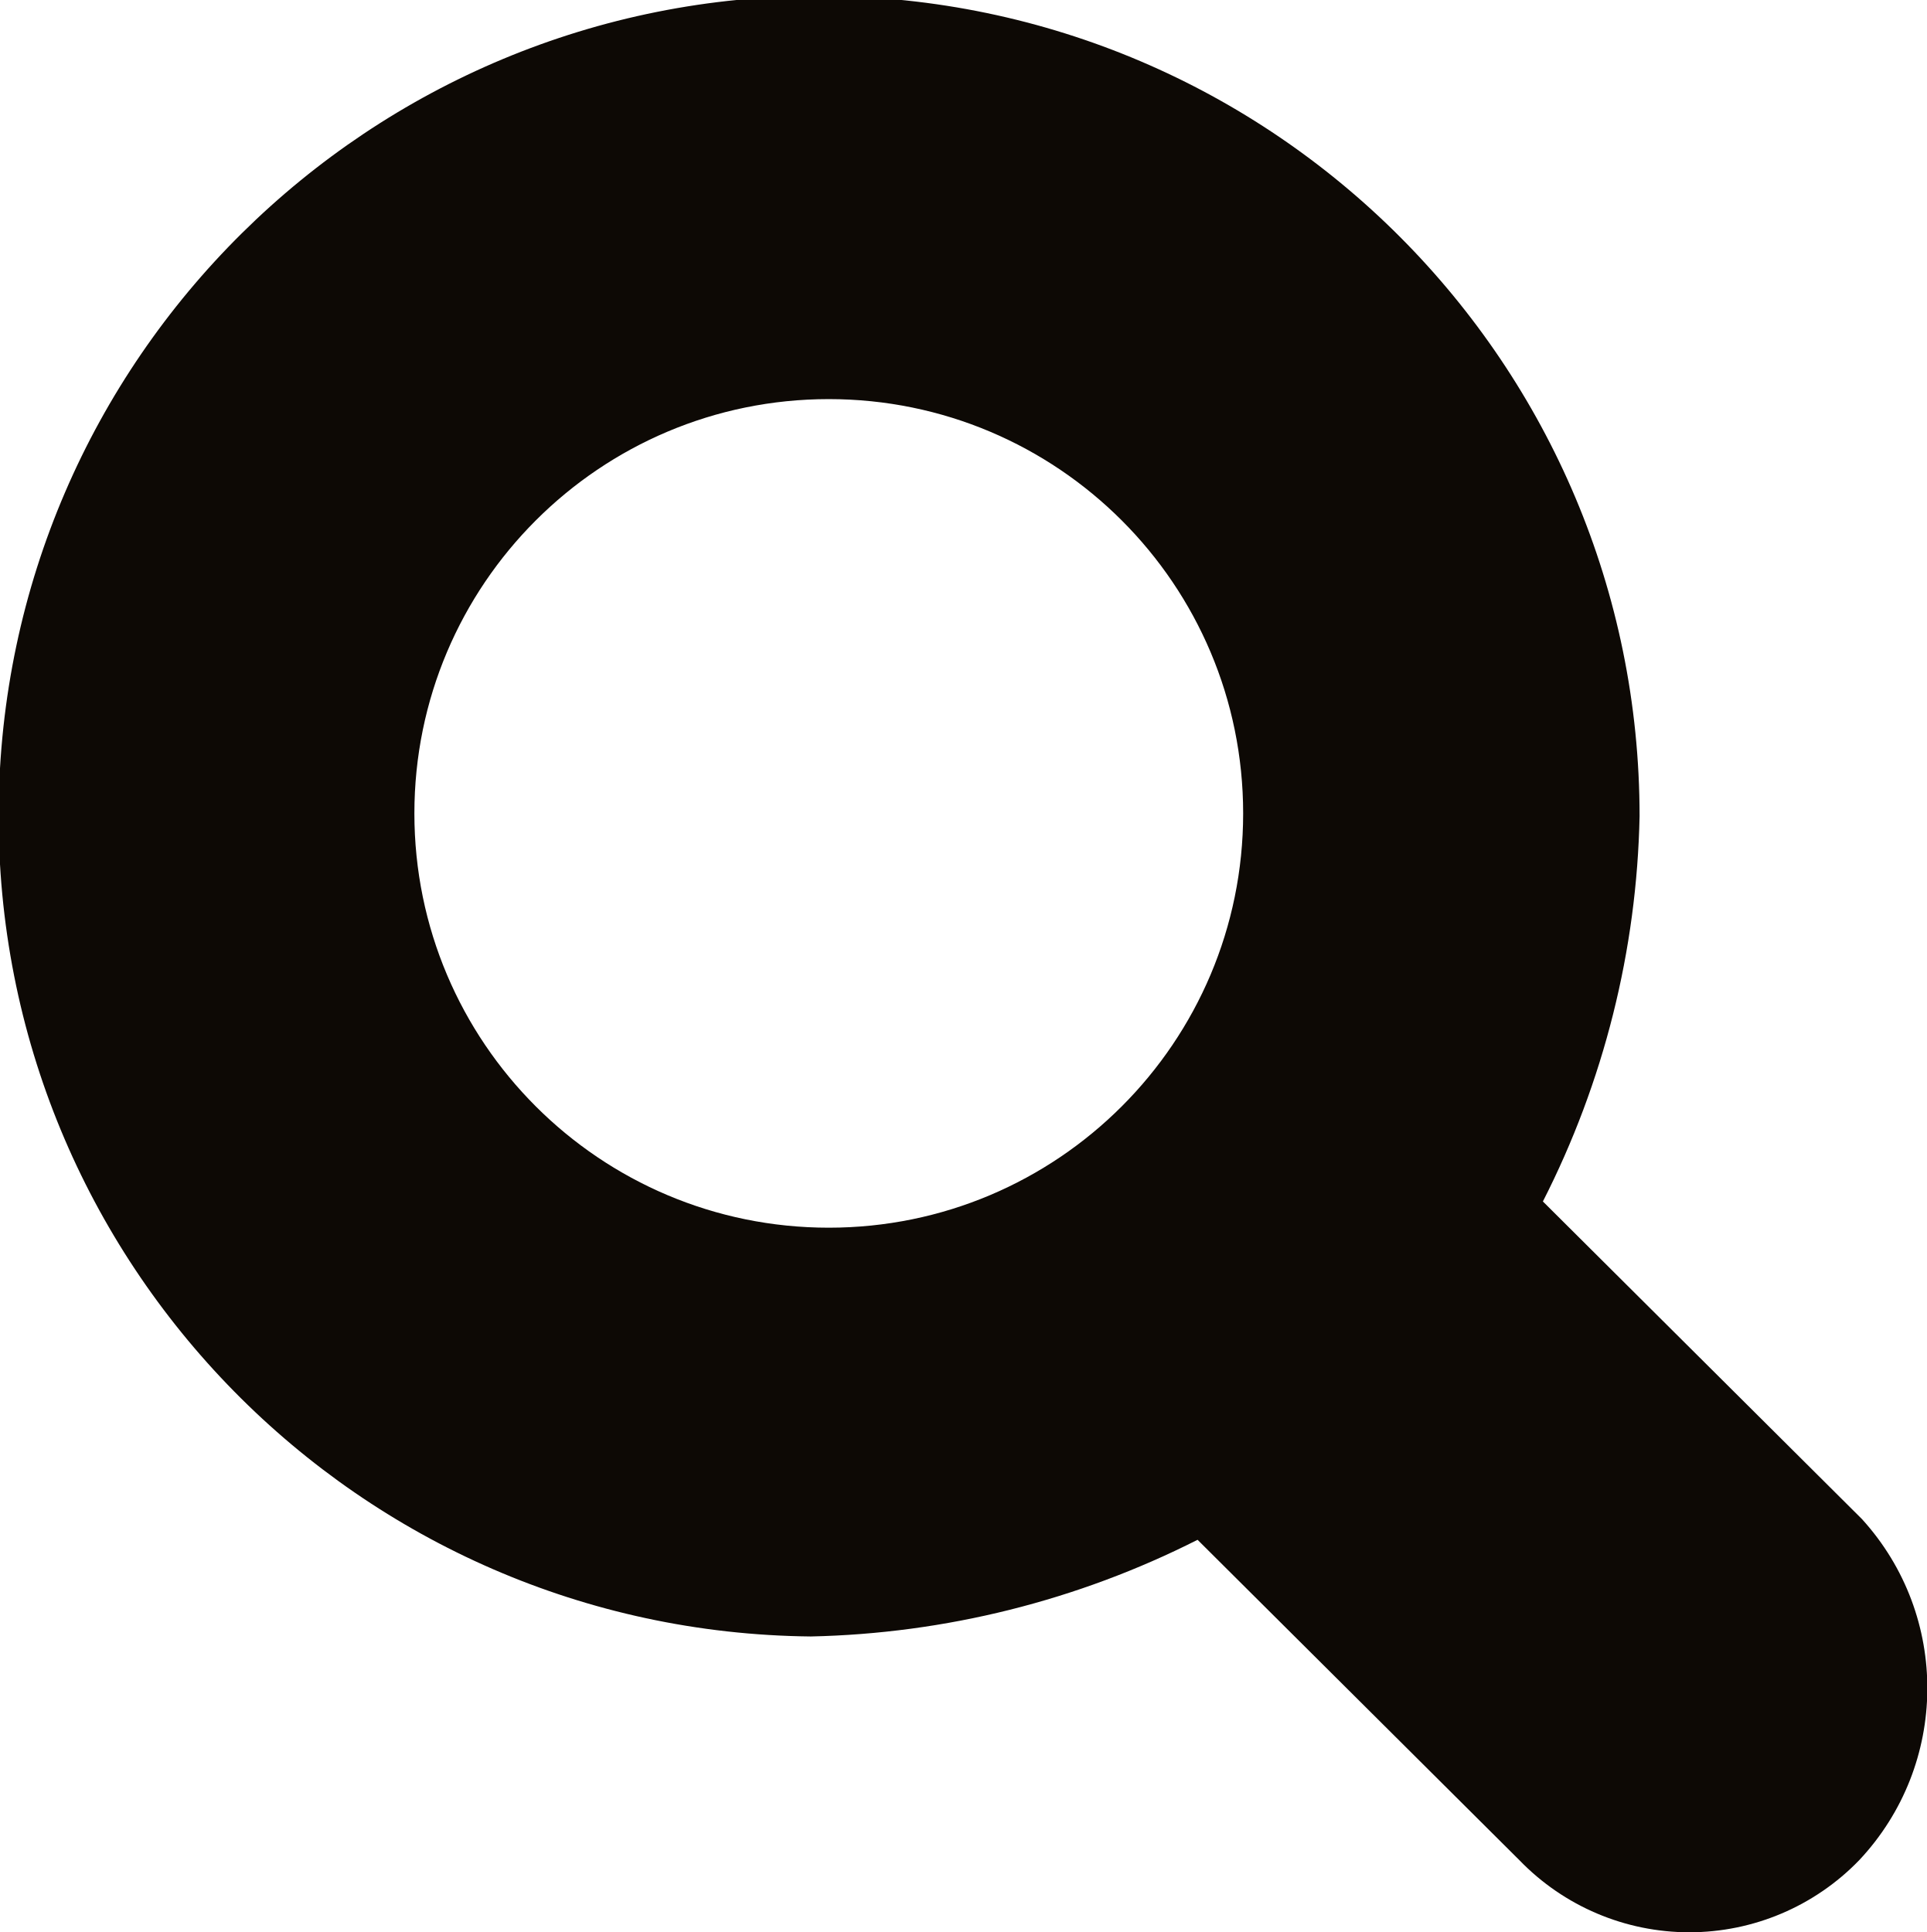
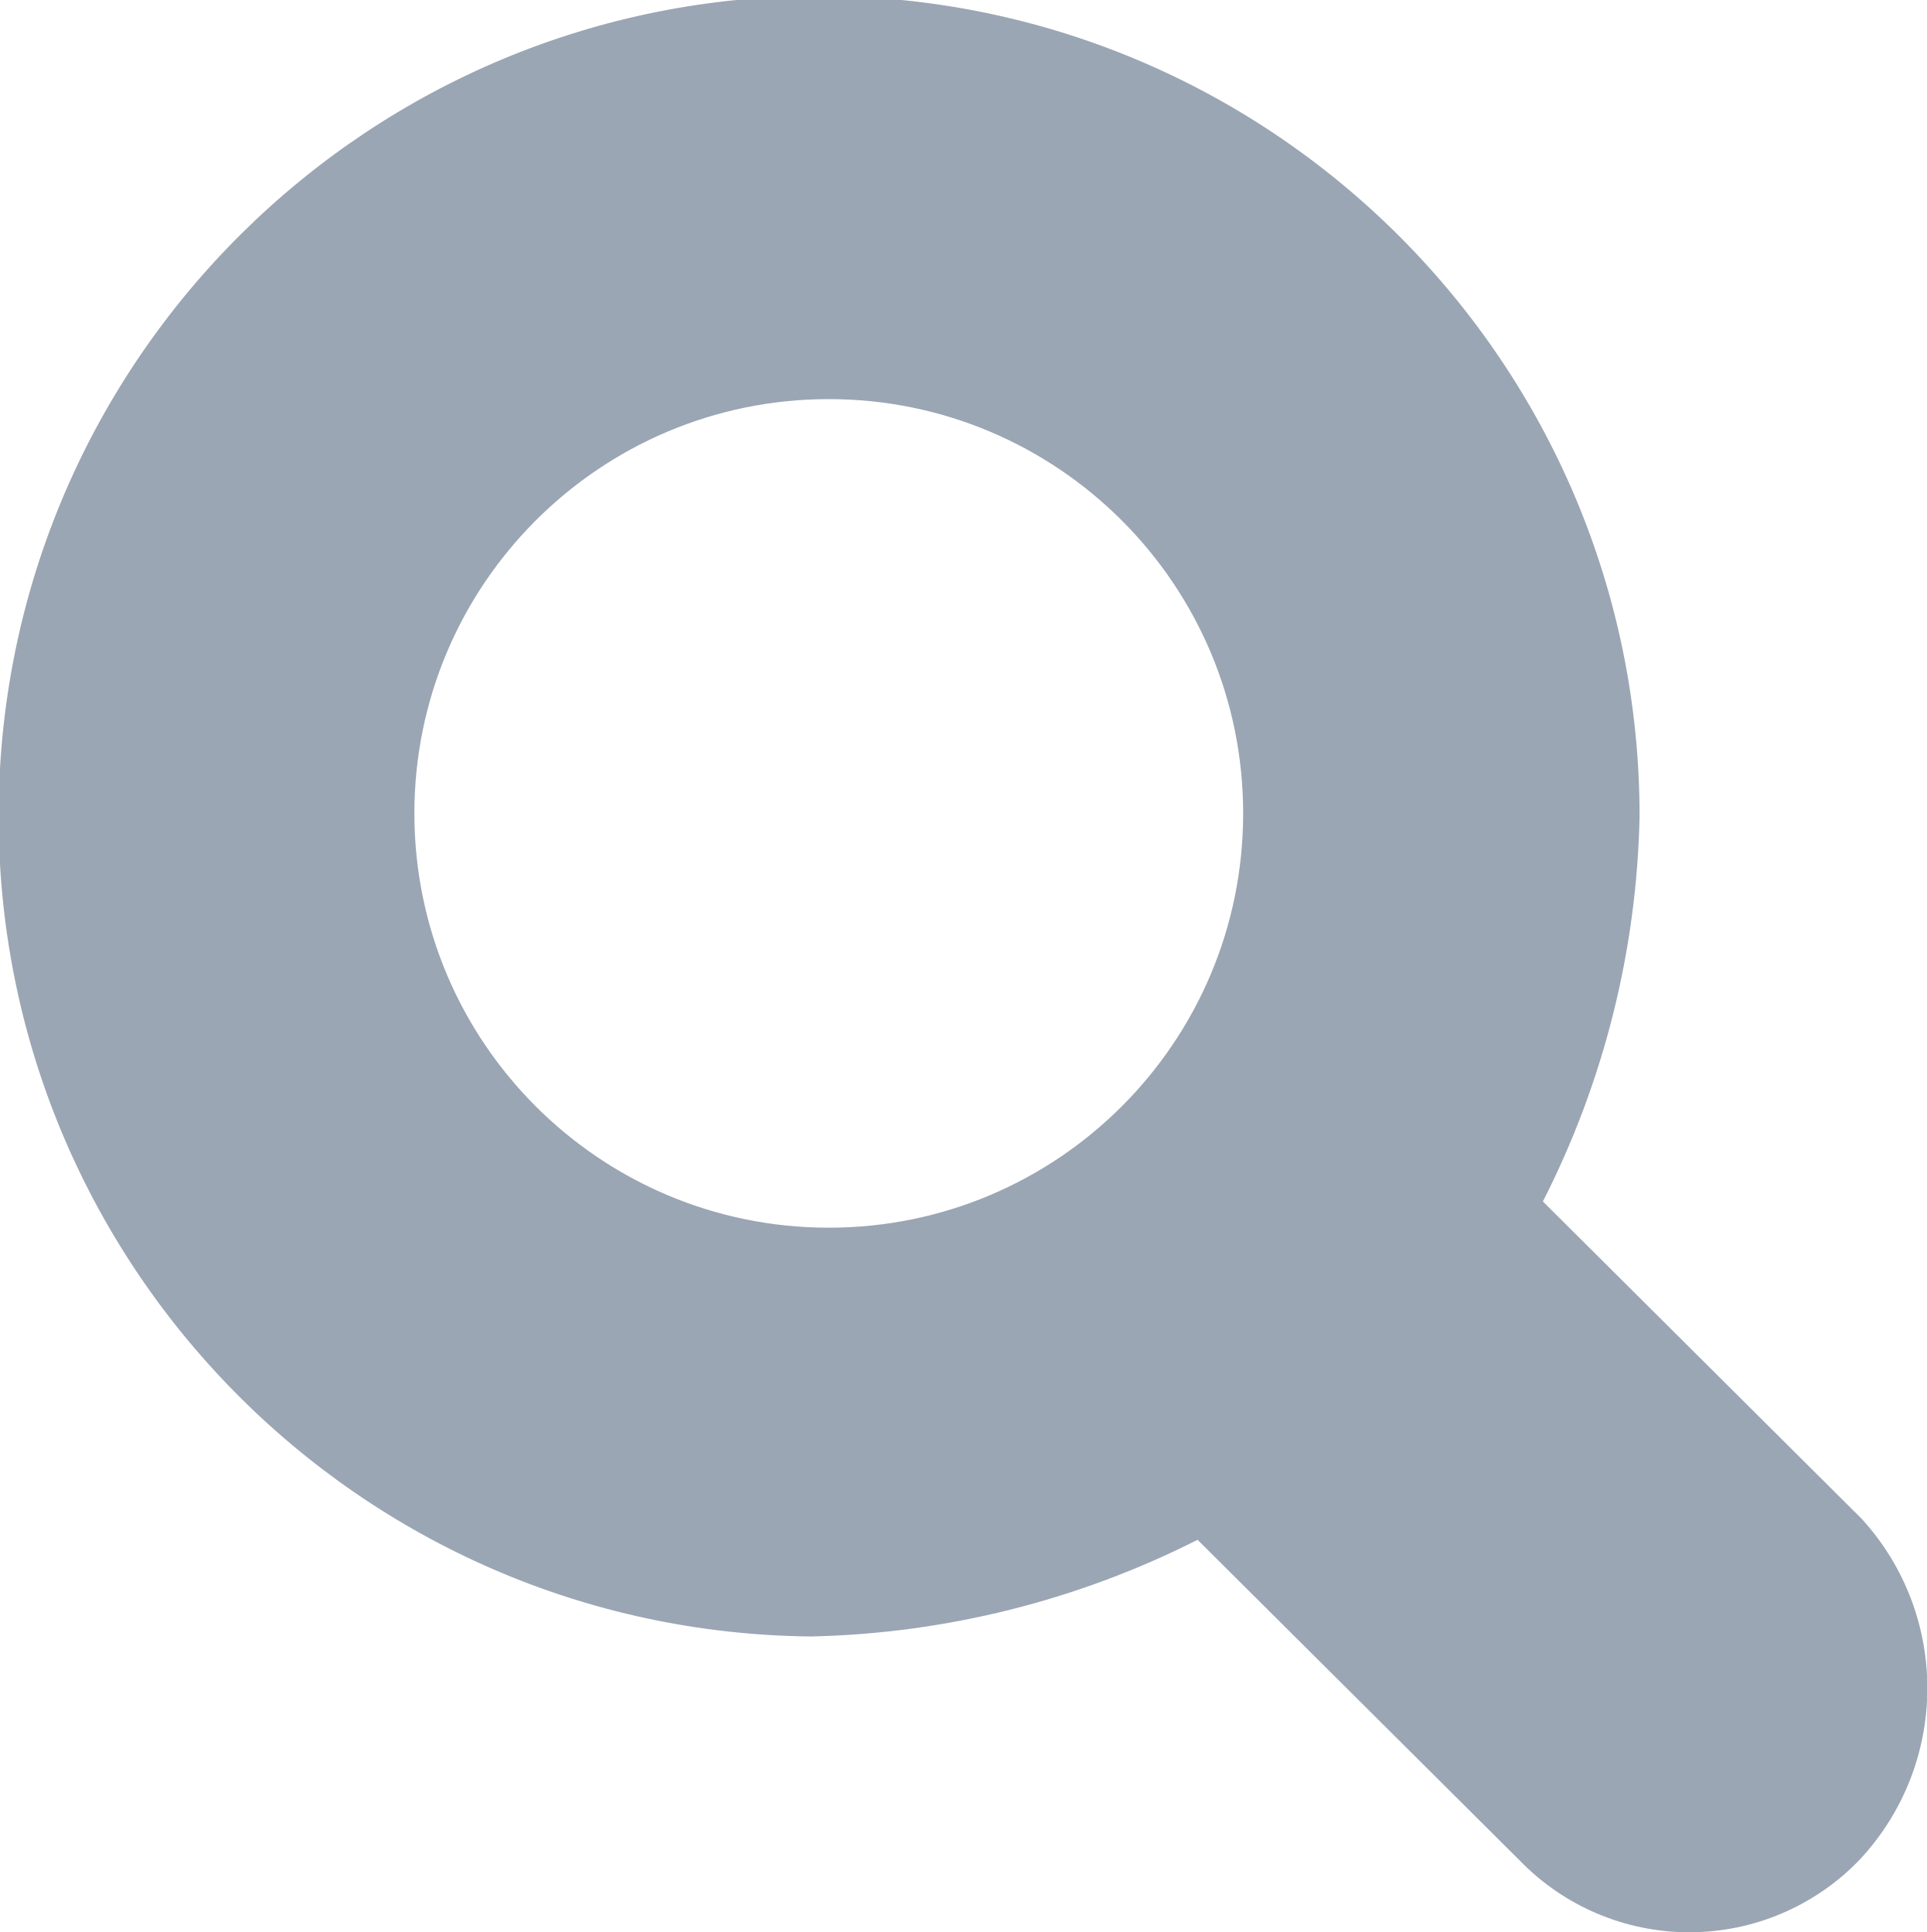
<svg xmlns="http://www.w3.org/2000/svg" viewBox="0 0 13.95 13.99">
-   <path d="M13.48 11l-2.31-2.3a6.43 6.43 0 00.7-2.79 5.94 5.94 0 10-6 5.94 6.51 6.51 0 002.8-.7L11 13.47a1.71 1.71 0 002.46 0 1.82 1.82 0 00.02-2.47zM6 8.89a3 3 0 110-6 3 3 0 110 6z" fill="#0d0905" />
+   <path d="M13.48 11l-2.31-2.3a6.43 6.43 0 00.7-2.79 5.94 5.94 0 10-6 5.94 6.51 6.51 0 002.8-.7L11 13.47a1.71 1.71 0 002.46 0 1.82 1.82 0 00.02-2.47zM6 8.89a3 3 0 110-6 3 3 0 110 6z" fill="#9BA6B4" />
</svg>
